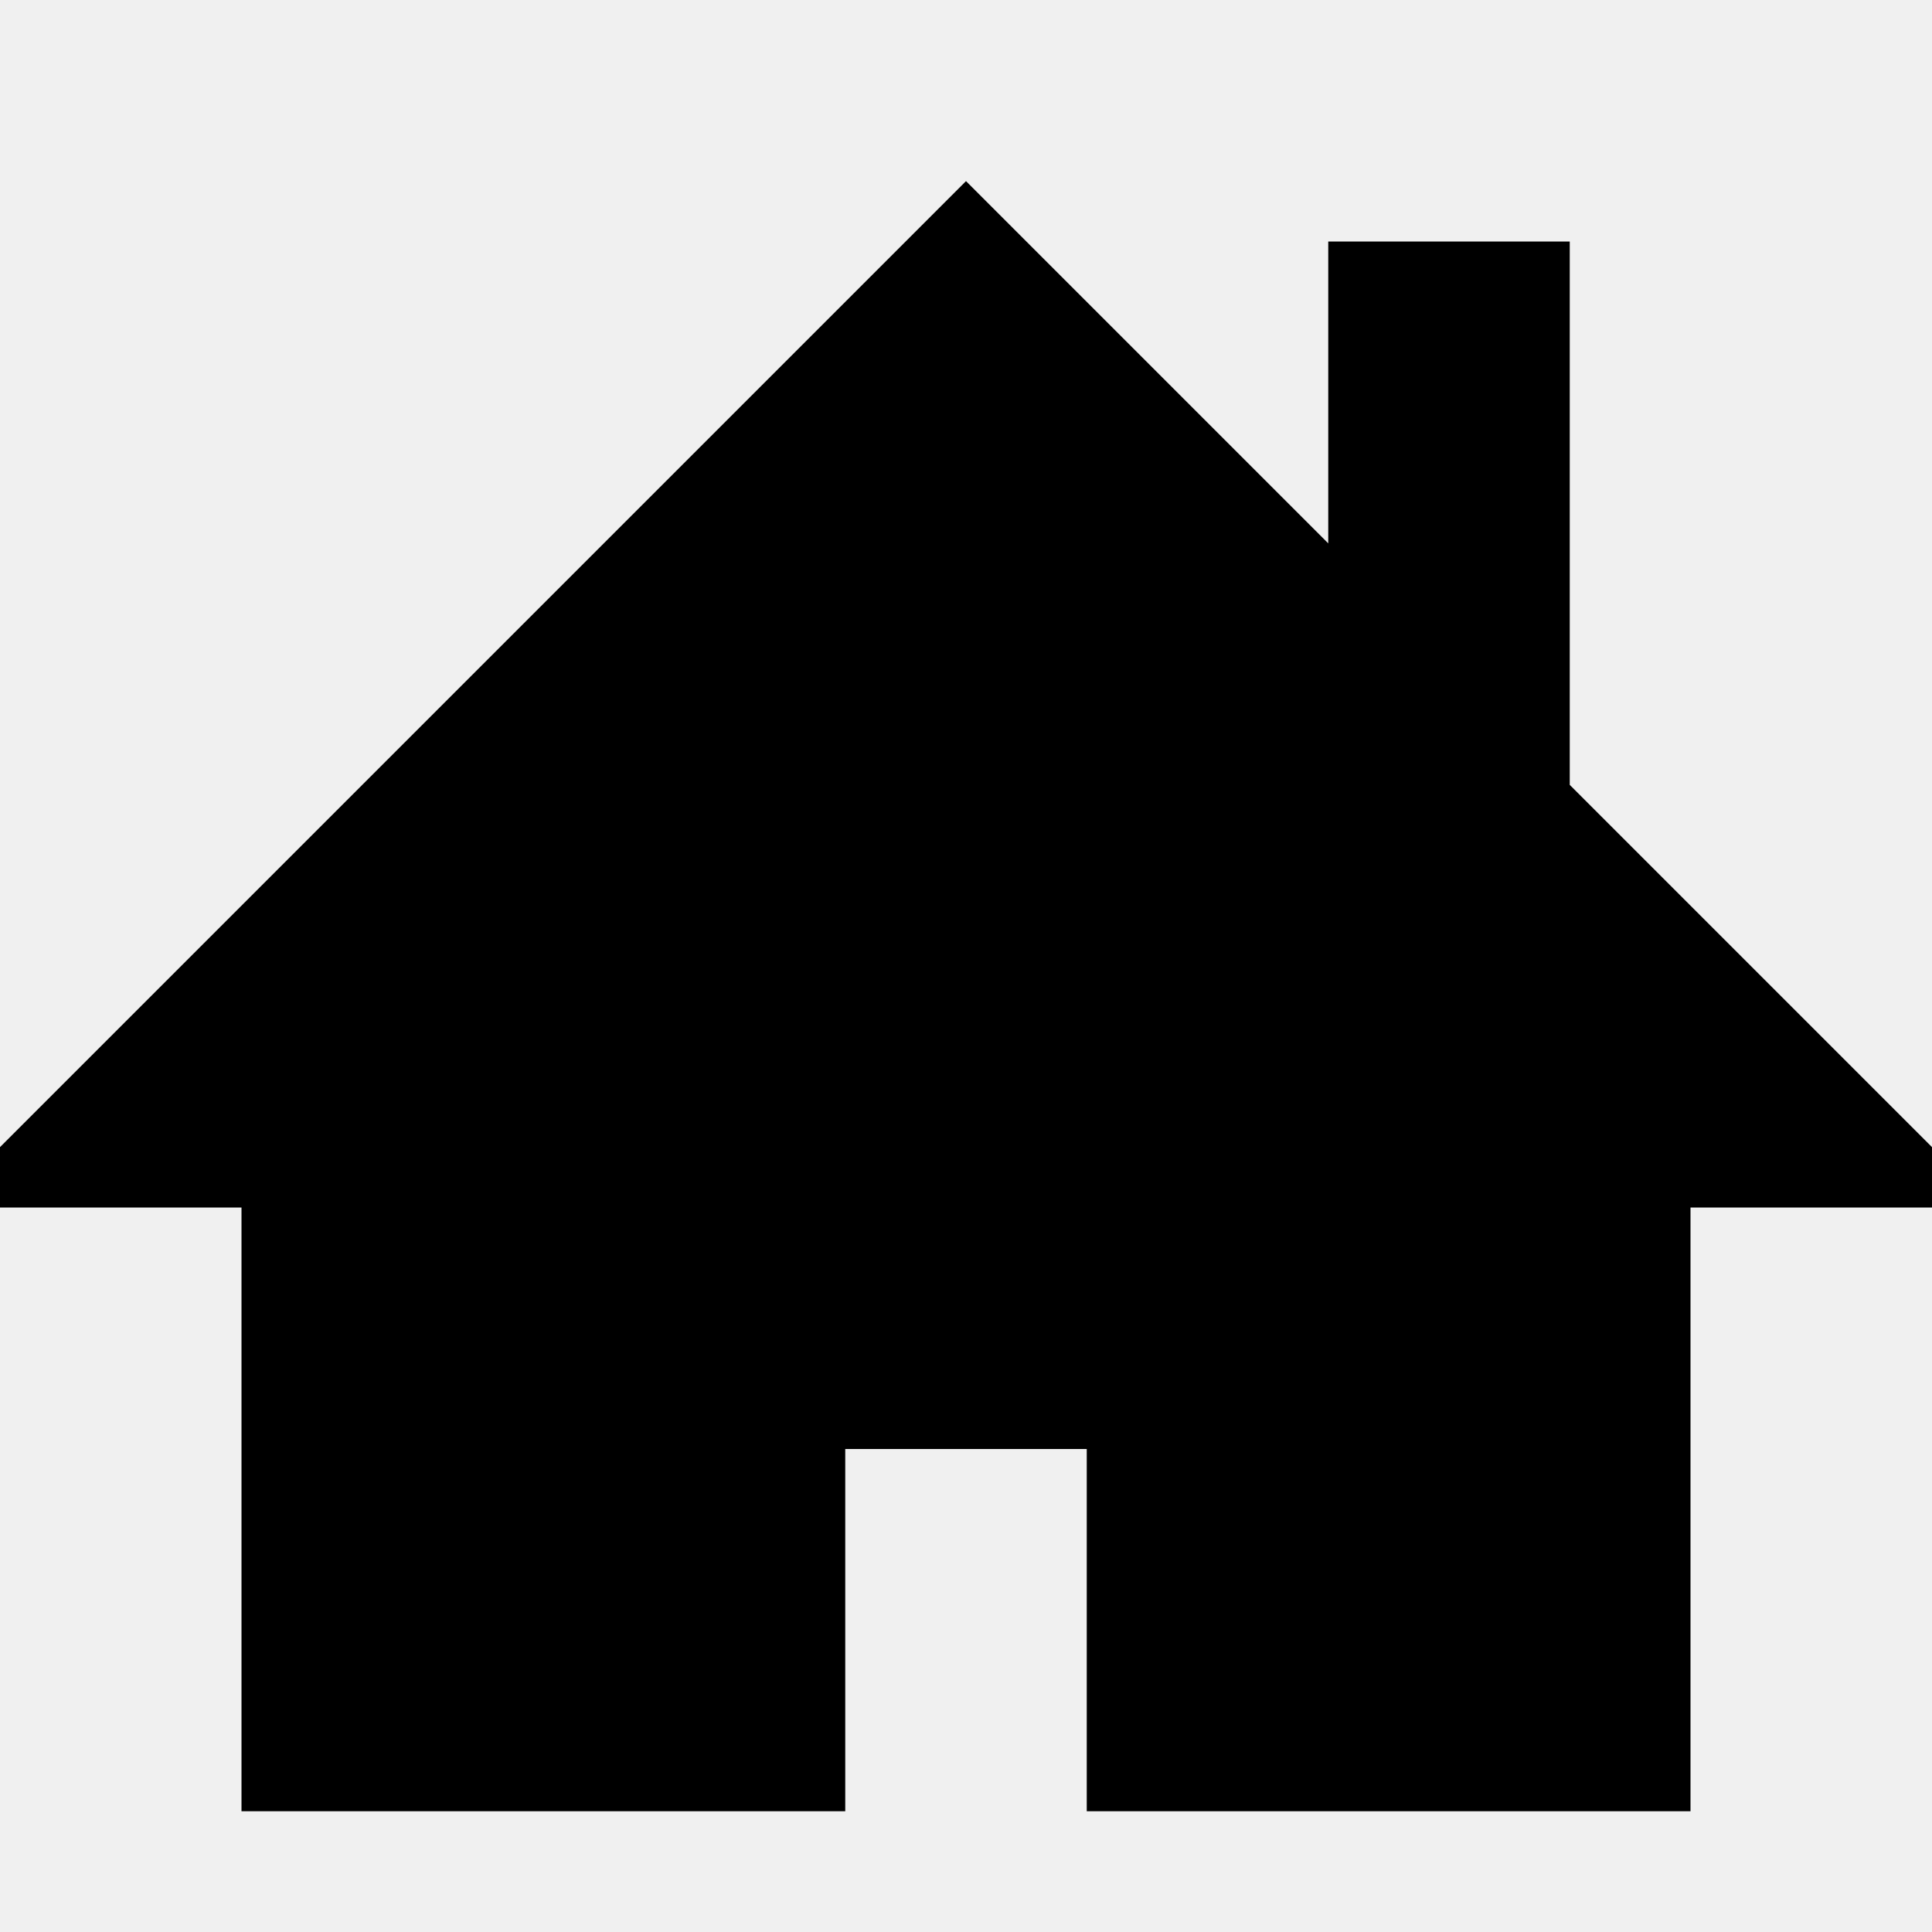
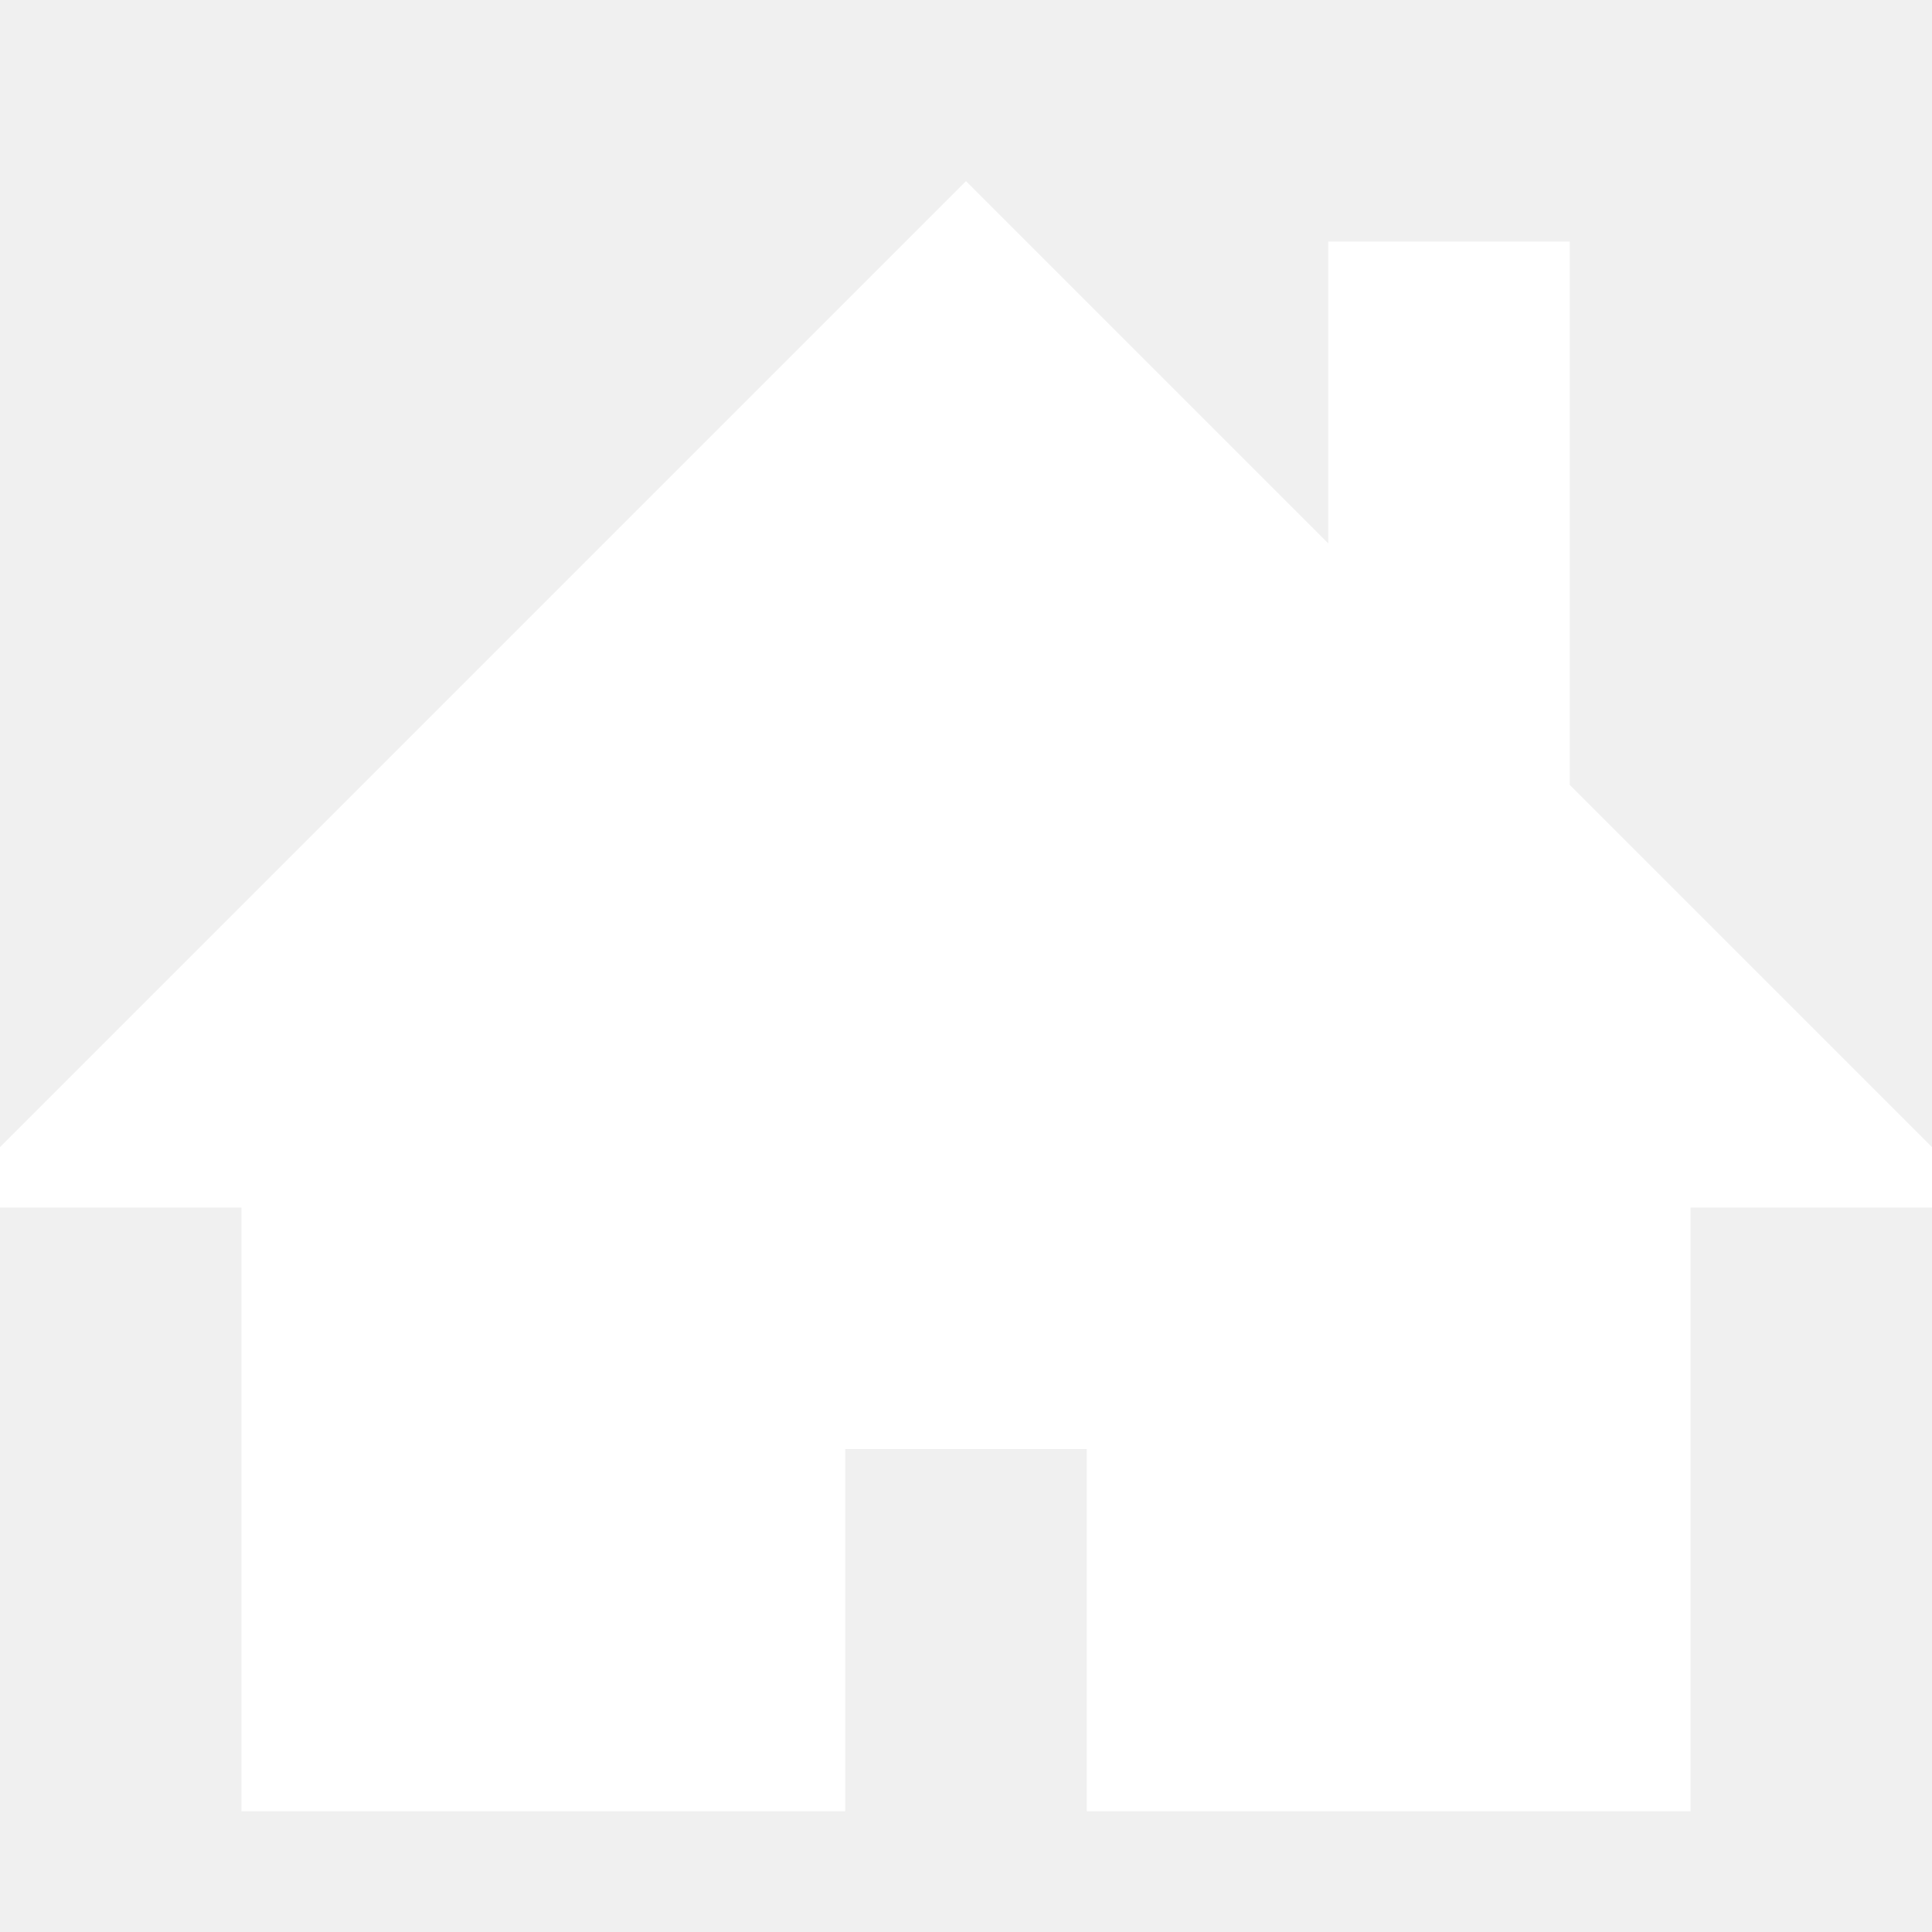
<svg xmlns="http://www.w3.org/2000/svg" version="1.1" width="48" height="48" viewBox="0 0 48 48">
  <g id="icomoon-ignore">
</g>
-   <path d="M48 28.5l-9-9v-13.5h-6v7.5l-9-9-24 24v1.5h6v15h15v-9h6v9h15v-15h6z" fill="#000000" />
+   <path d="M48 28.5l-9-9v-13.5h-6v7.5l-9-9-24 24v1.5h6v15h15v-9h6v9h15v-15h6z" fill="#ffffff" />
</svg>
